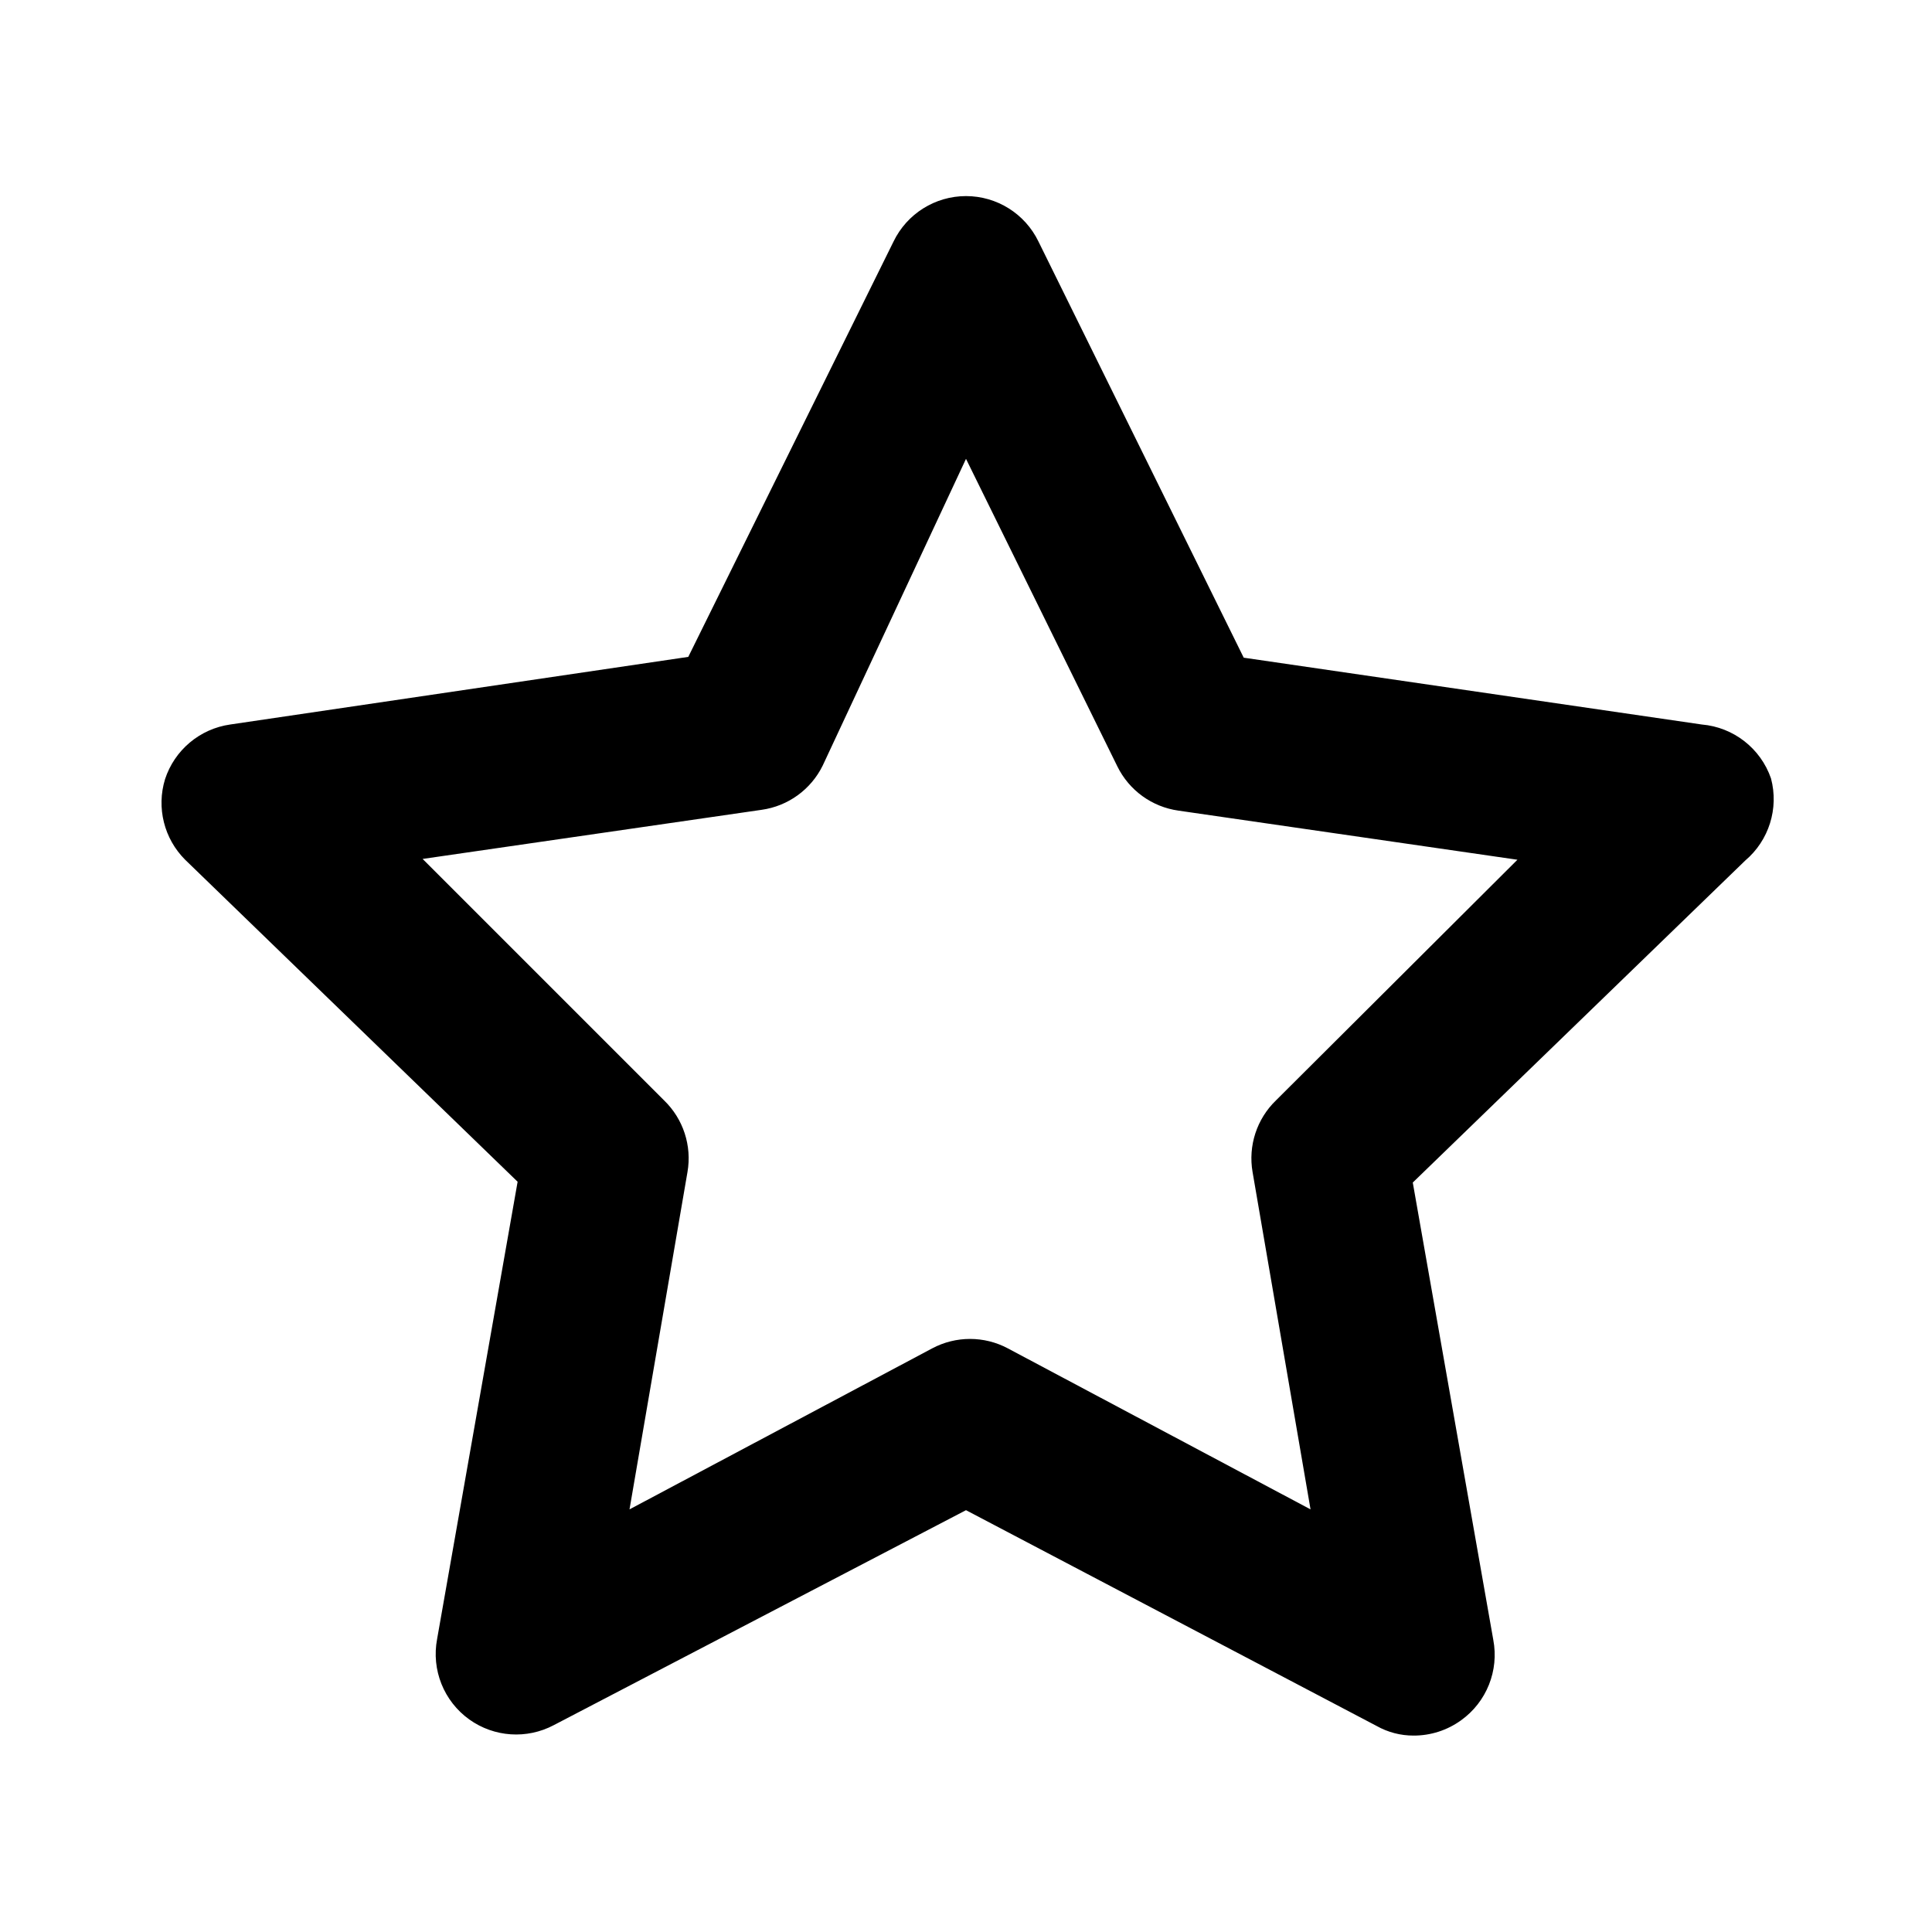
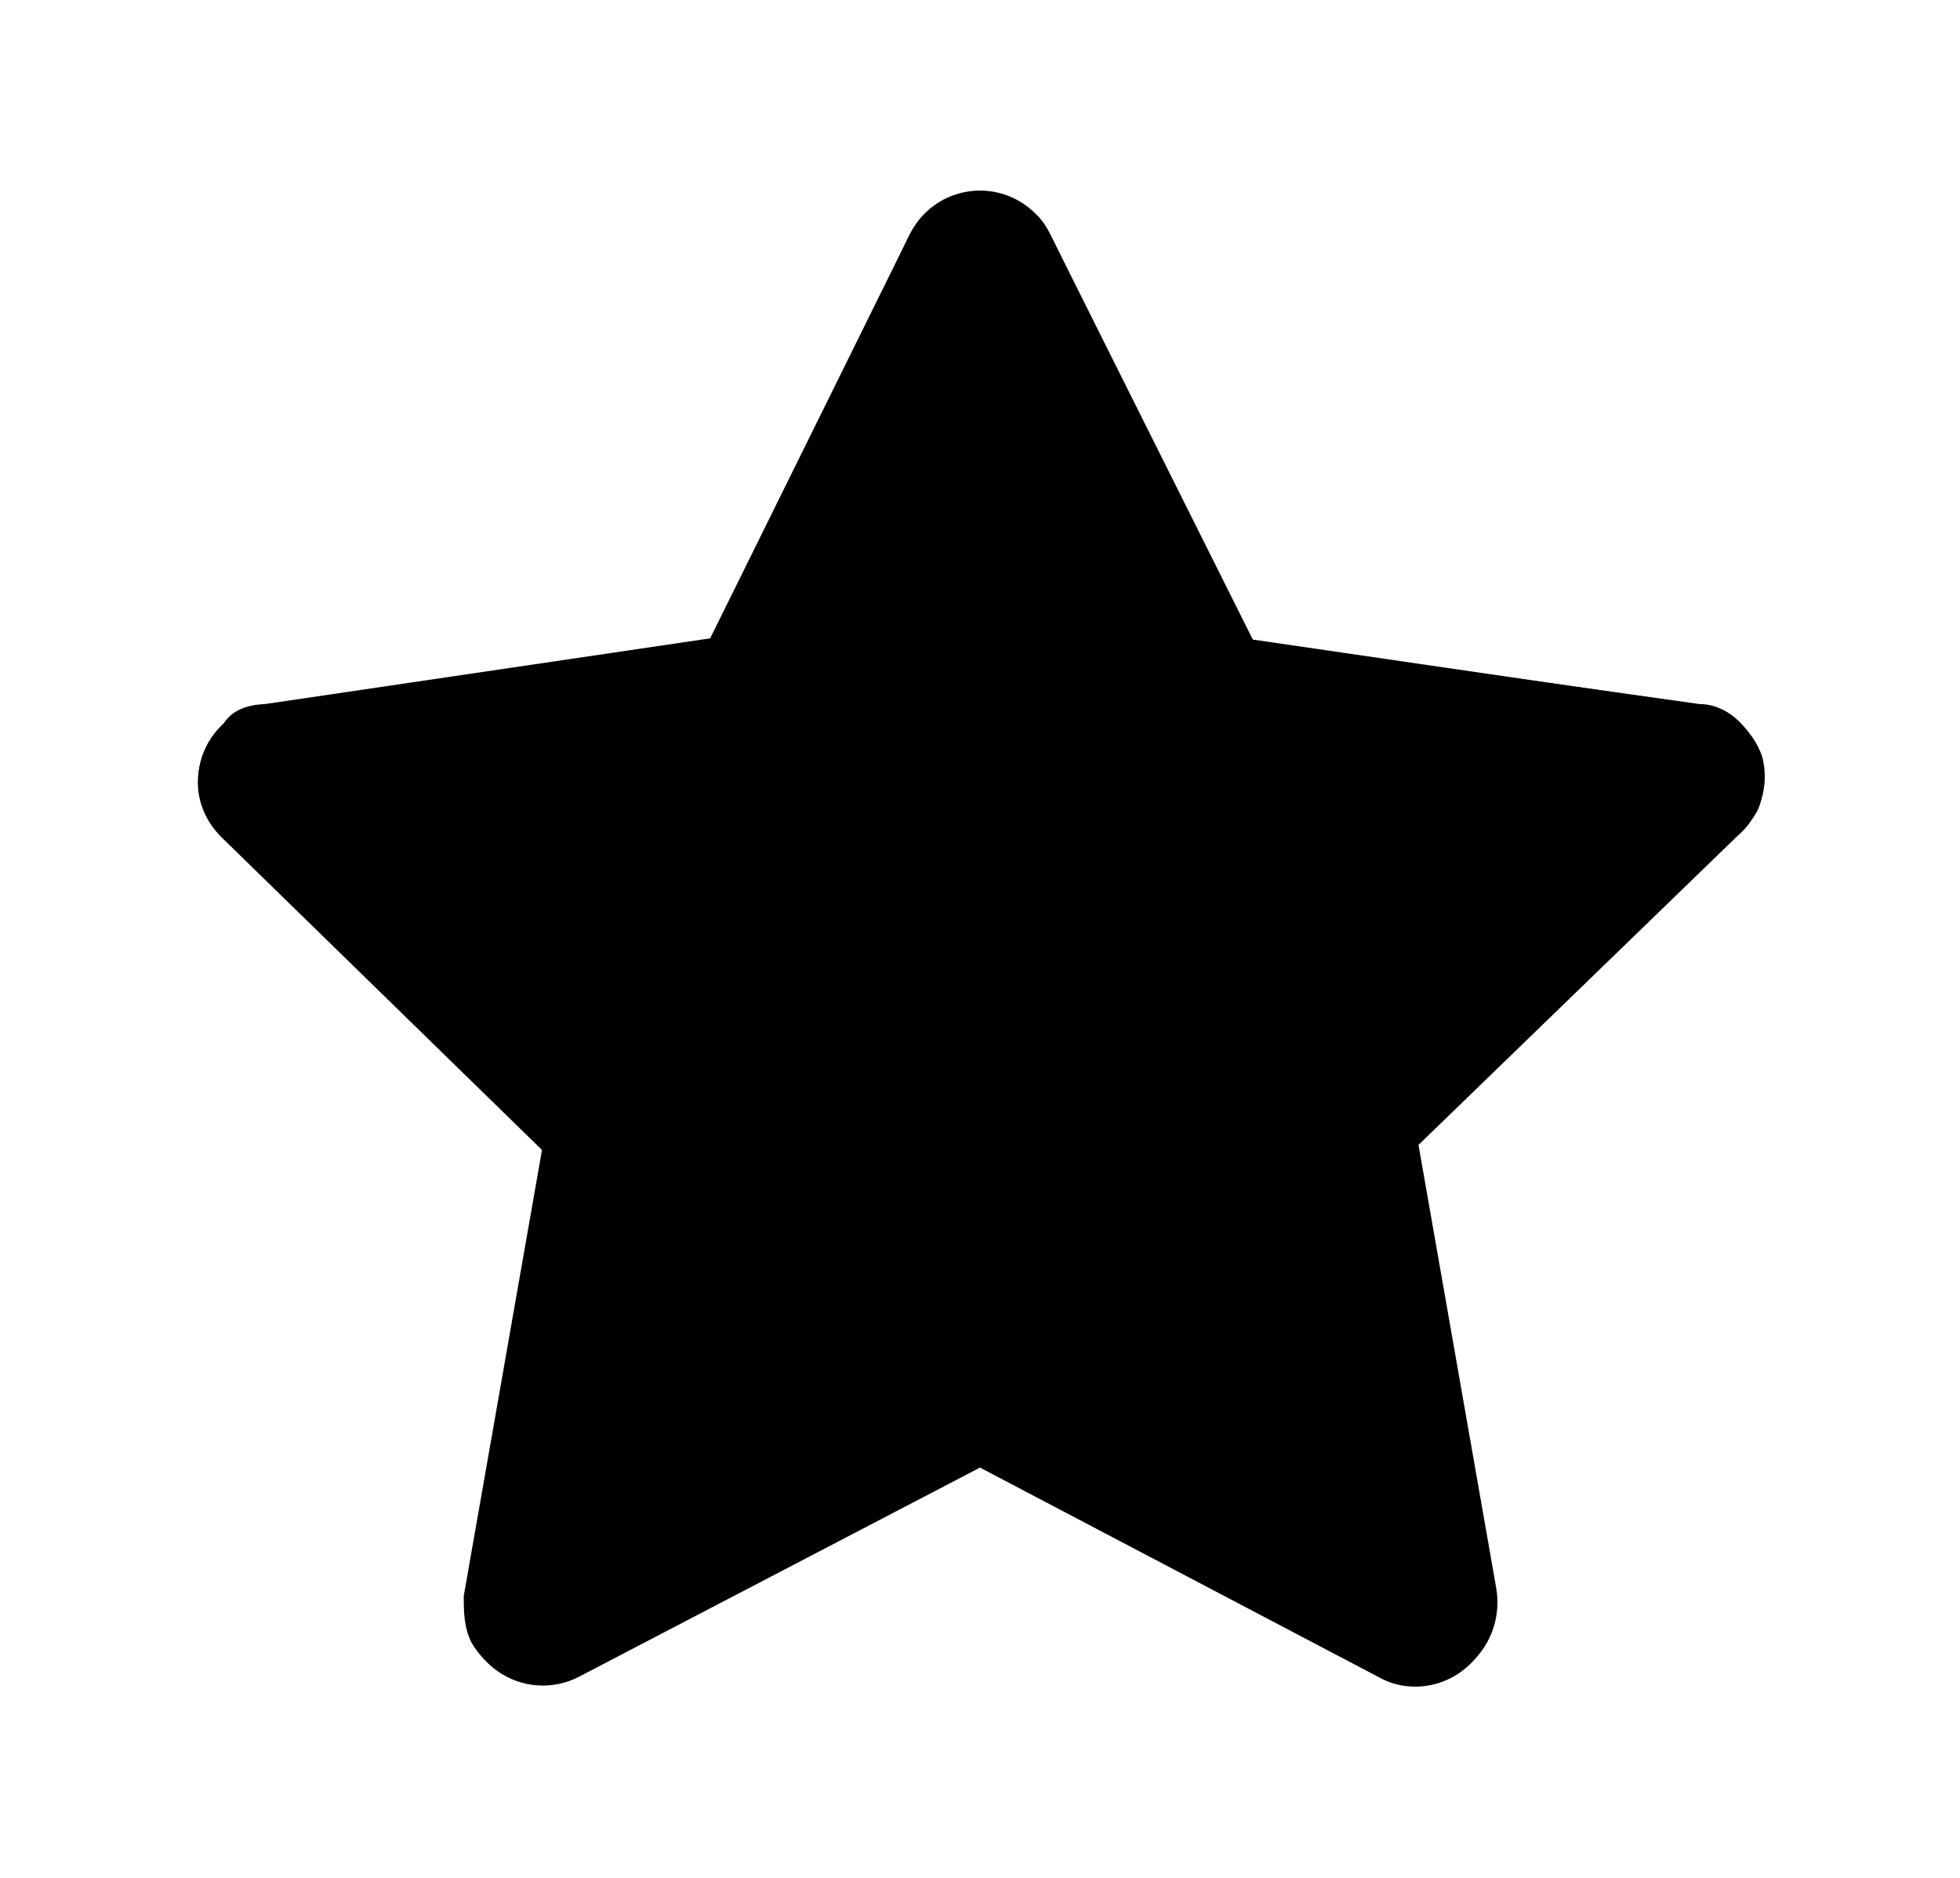
- <svg xmlns="http://www.w3.org/2000/svg" id="star" viewBox="0 0 24 24">
-   <path d="M22,9.67A1,1,0,0,0,21.14,9l-5.69-.83L12.9,3a1,1,0,0,0-1.8,0L8.55,8.16,2.86,9a1,1,0,0,0-.81.68,1,1,0,0,0,.25,1l4.13,4-1,5.68a1,1,0,0,0,.4,1,1,1,0,0,0,1.05.07L12,18.76l5.1,2.68a.93.93,0,0,0,.46.12,1,1,0,0,0,.59-.19,1,1,0,0,0,.4-1l-1-5.68,4.13-4A1,1,0,0,0,22,9.67Zm-6.15,4a1,1,0,0,0-.29.89l.72,4.19-3.76-2a1,1,0,0,0-.94,0l-3.76,2,.72-4.19a1,1,0,0,0-.29-.89l-3-3,4.21-.61a1,1,0,0,0,.76-.55L12,5.7l1.88,3.82a1,1,0,0,0,.76.55l4.21.61Z" />
+ <svg xmlns="http://www.w3.org/2000/svg">
+   <svg id="outline" viewBox="0 0 24 24">
+     <path d="M22,9.67A1,1,0,0,0,21.14,9l-5.69-.83L12.9,3a1,1,0,0,0-1.8,0L8.55,8.16,2.86,9a1,1,0,0,0-.81.68,1,1,0,0,0,.25,1l4.13,4-1,5.68a1,1,0,0,0,.4,1,1,1,0,0,0,1.05.07L12,18.76l5.1,2.68a.93.93,0,0,0,.46.12,1,1,0,0,0,.59-.19,1,1,0,0,0,.4-1l-1-5.68,4.13-4A1,1,0,0,0,22,9.67Zm-6.15,4a1,1,0,0,0-.29.89l.72,4.19-3.76-2a1,1,0,0,0-.94,0l-3.76,2,.72-4.19a1,1,0,0,0-.29-.89l-3-3,4.21-.61a1,1,0,0,0,.76-.55L12,5.7l1.88,3.82a1,1,0,0,0,.76.55l4.21.61Z" />
+   </svg>
+   <svg id="filled" viewBox="0 0 24 24">
+     <path d="M22,10.1c0.1-0.5-0.3-1.1-0.8-1.1l-5.7-0.8L12.9,3c-0.1-0.2-0.2-0.3-0.4-0.4C12,2.3,11.4,2.5,11.1,3L8.6,8.2L2.9,9  C2.6,9,2.4,9.1,2.3,9.3c-0.4,0.4-0.4,1,0,1.4l4.1,4l-1,5.7c0,0.2,0,0.4,0.1,0.6c0.3,0.5,0.9,0.7,1.4,0.4l5.1-2.7l5.1,2.7  c0.1,0.1,0.3,0.1,0.5,0.1v0c0.1,0,0.1,0,0.2,0c0.5-0.1,0.9-0.6,0.8-1.2l-1-5.7l4.1-4C21.9,10.5,22,10.3,22,10.1z" />
+   </svg>
</svg>
